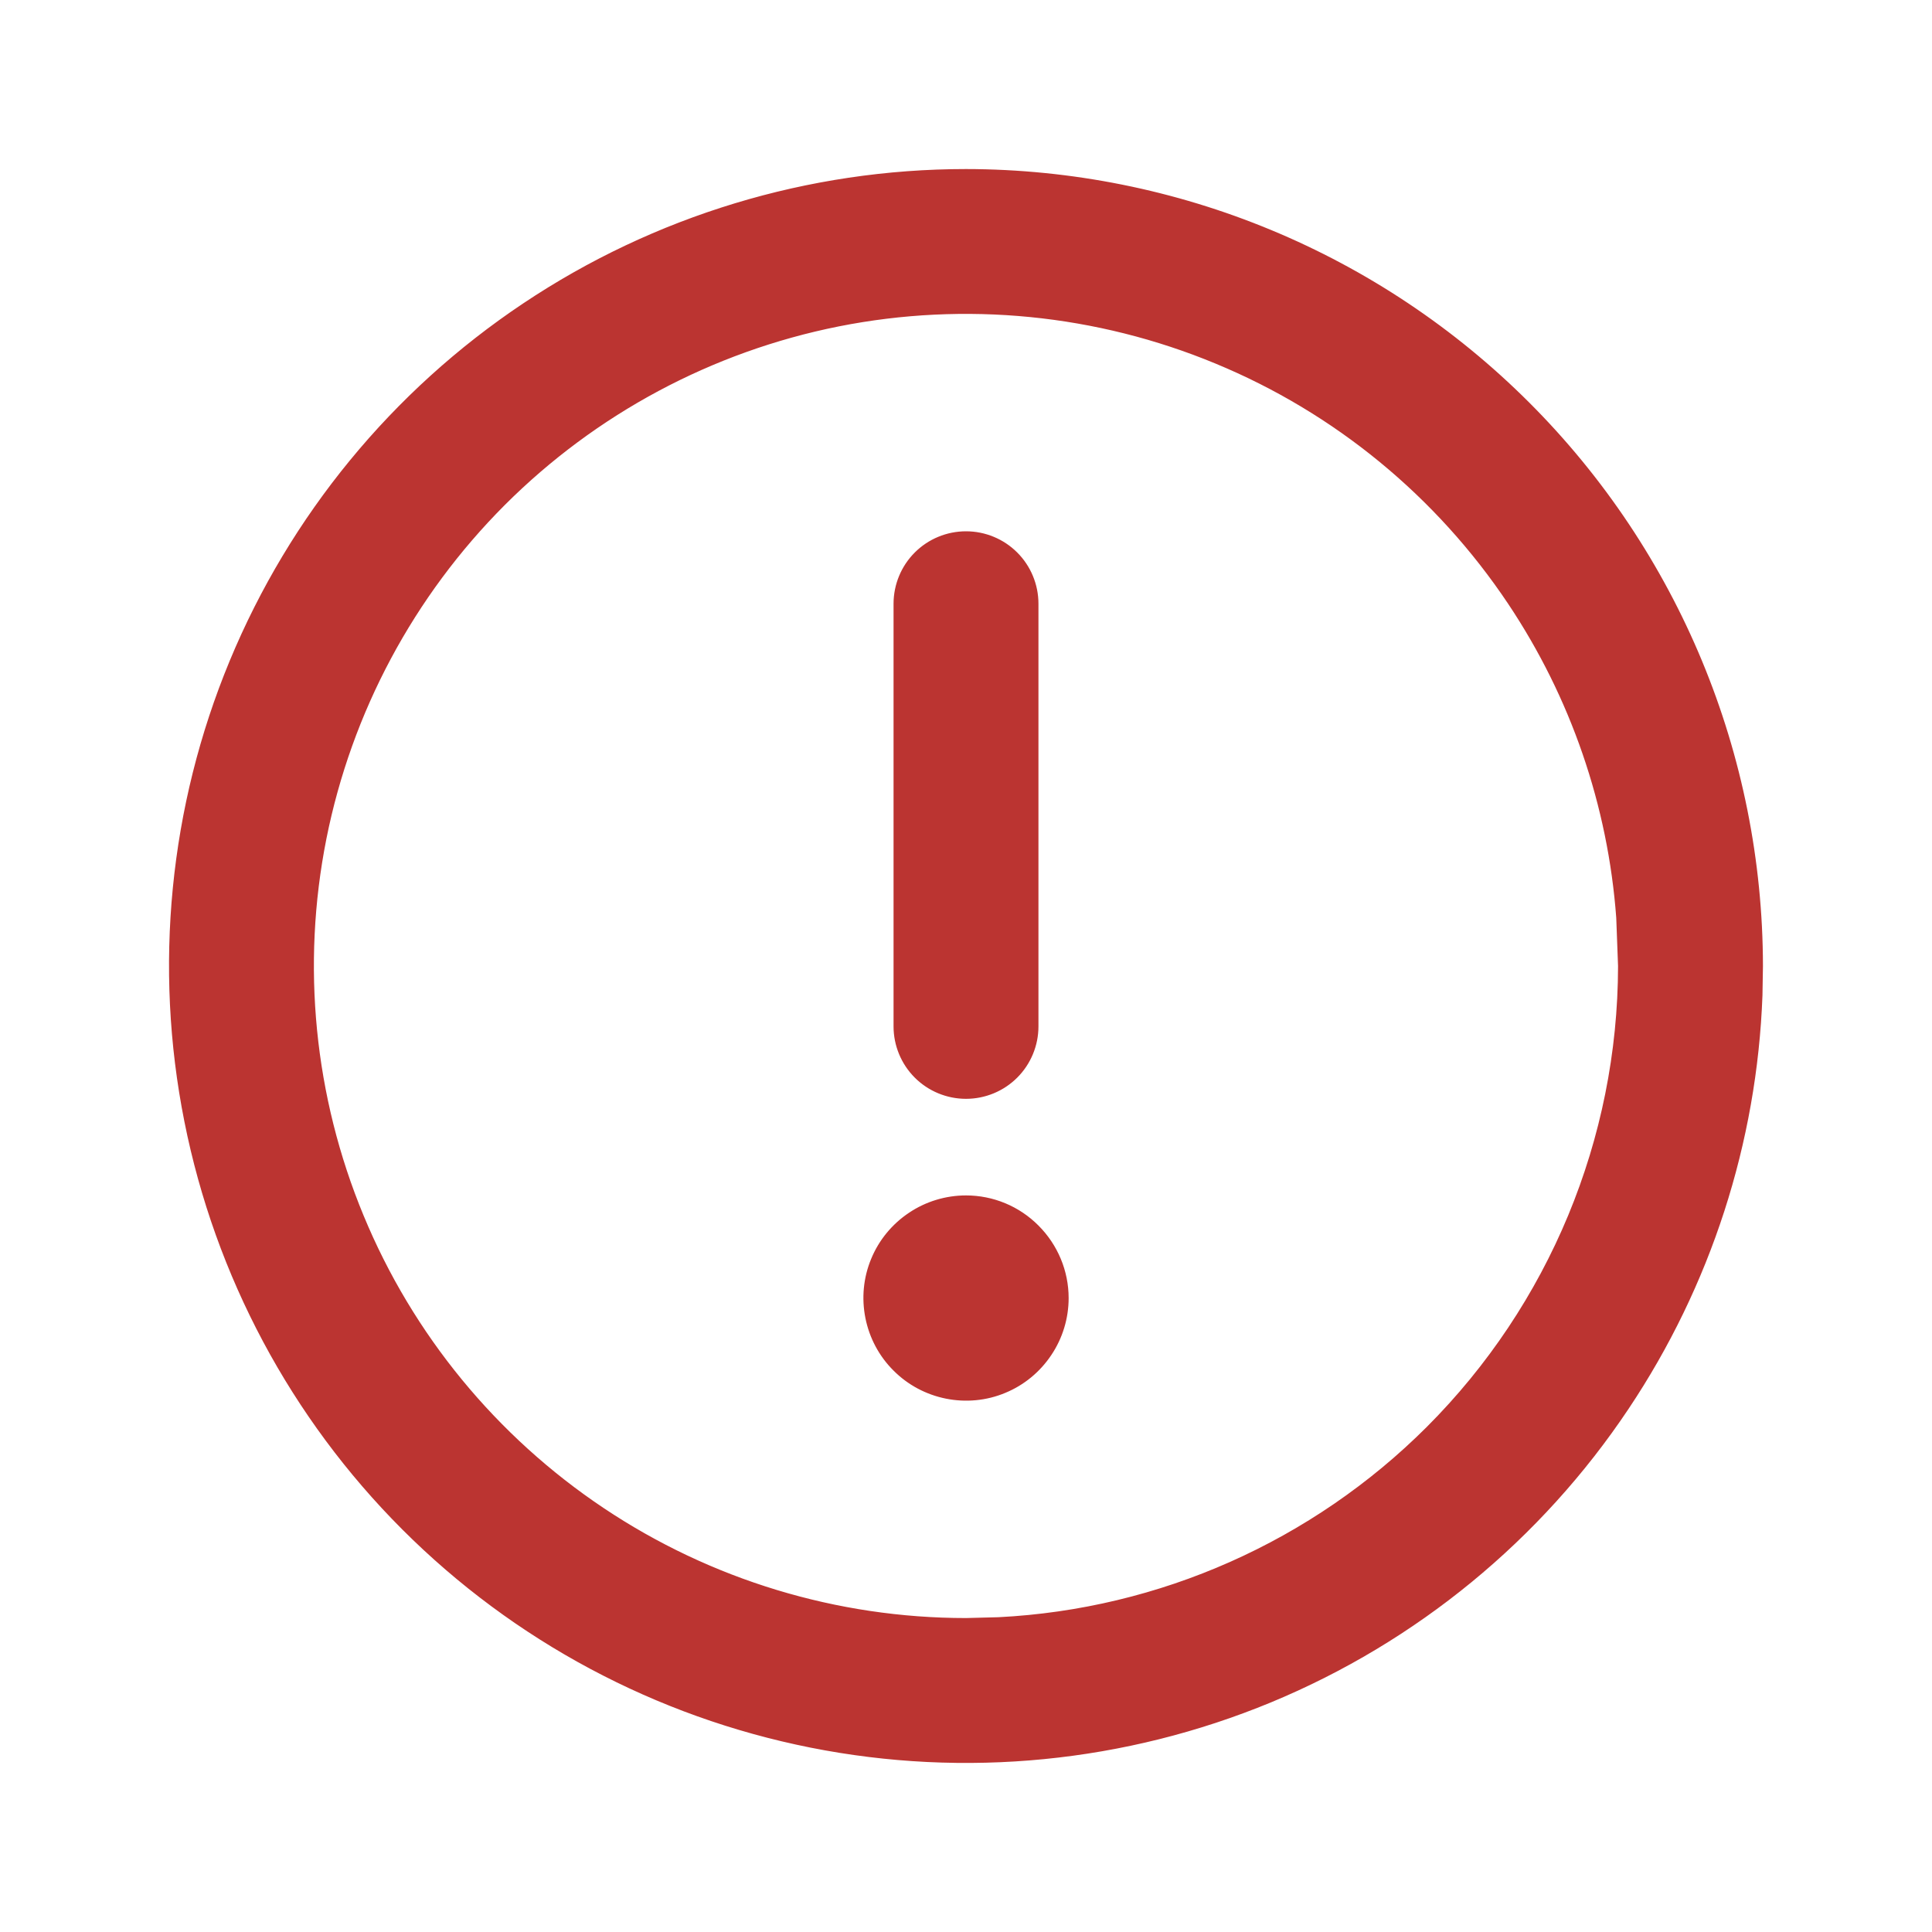
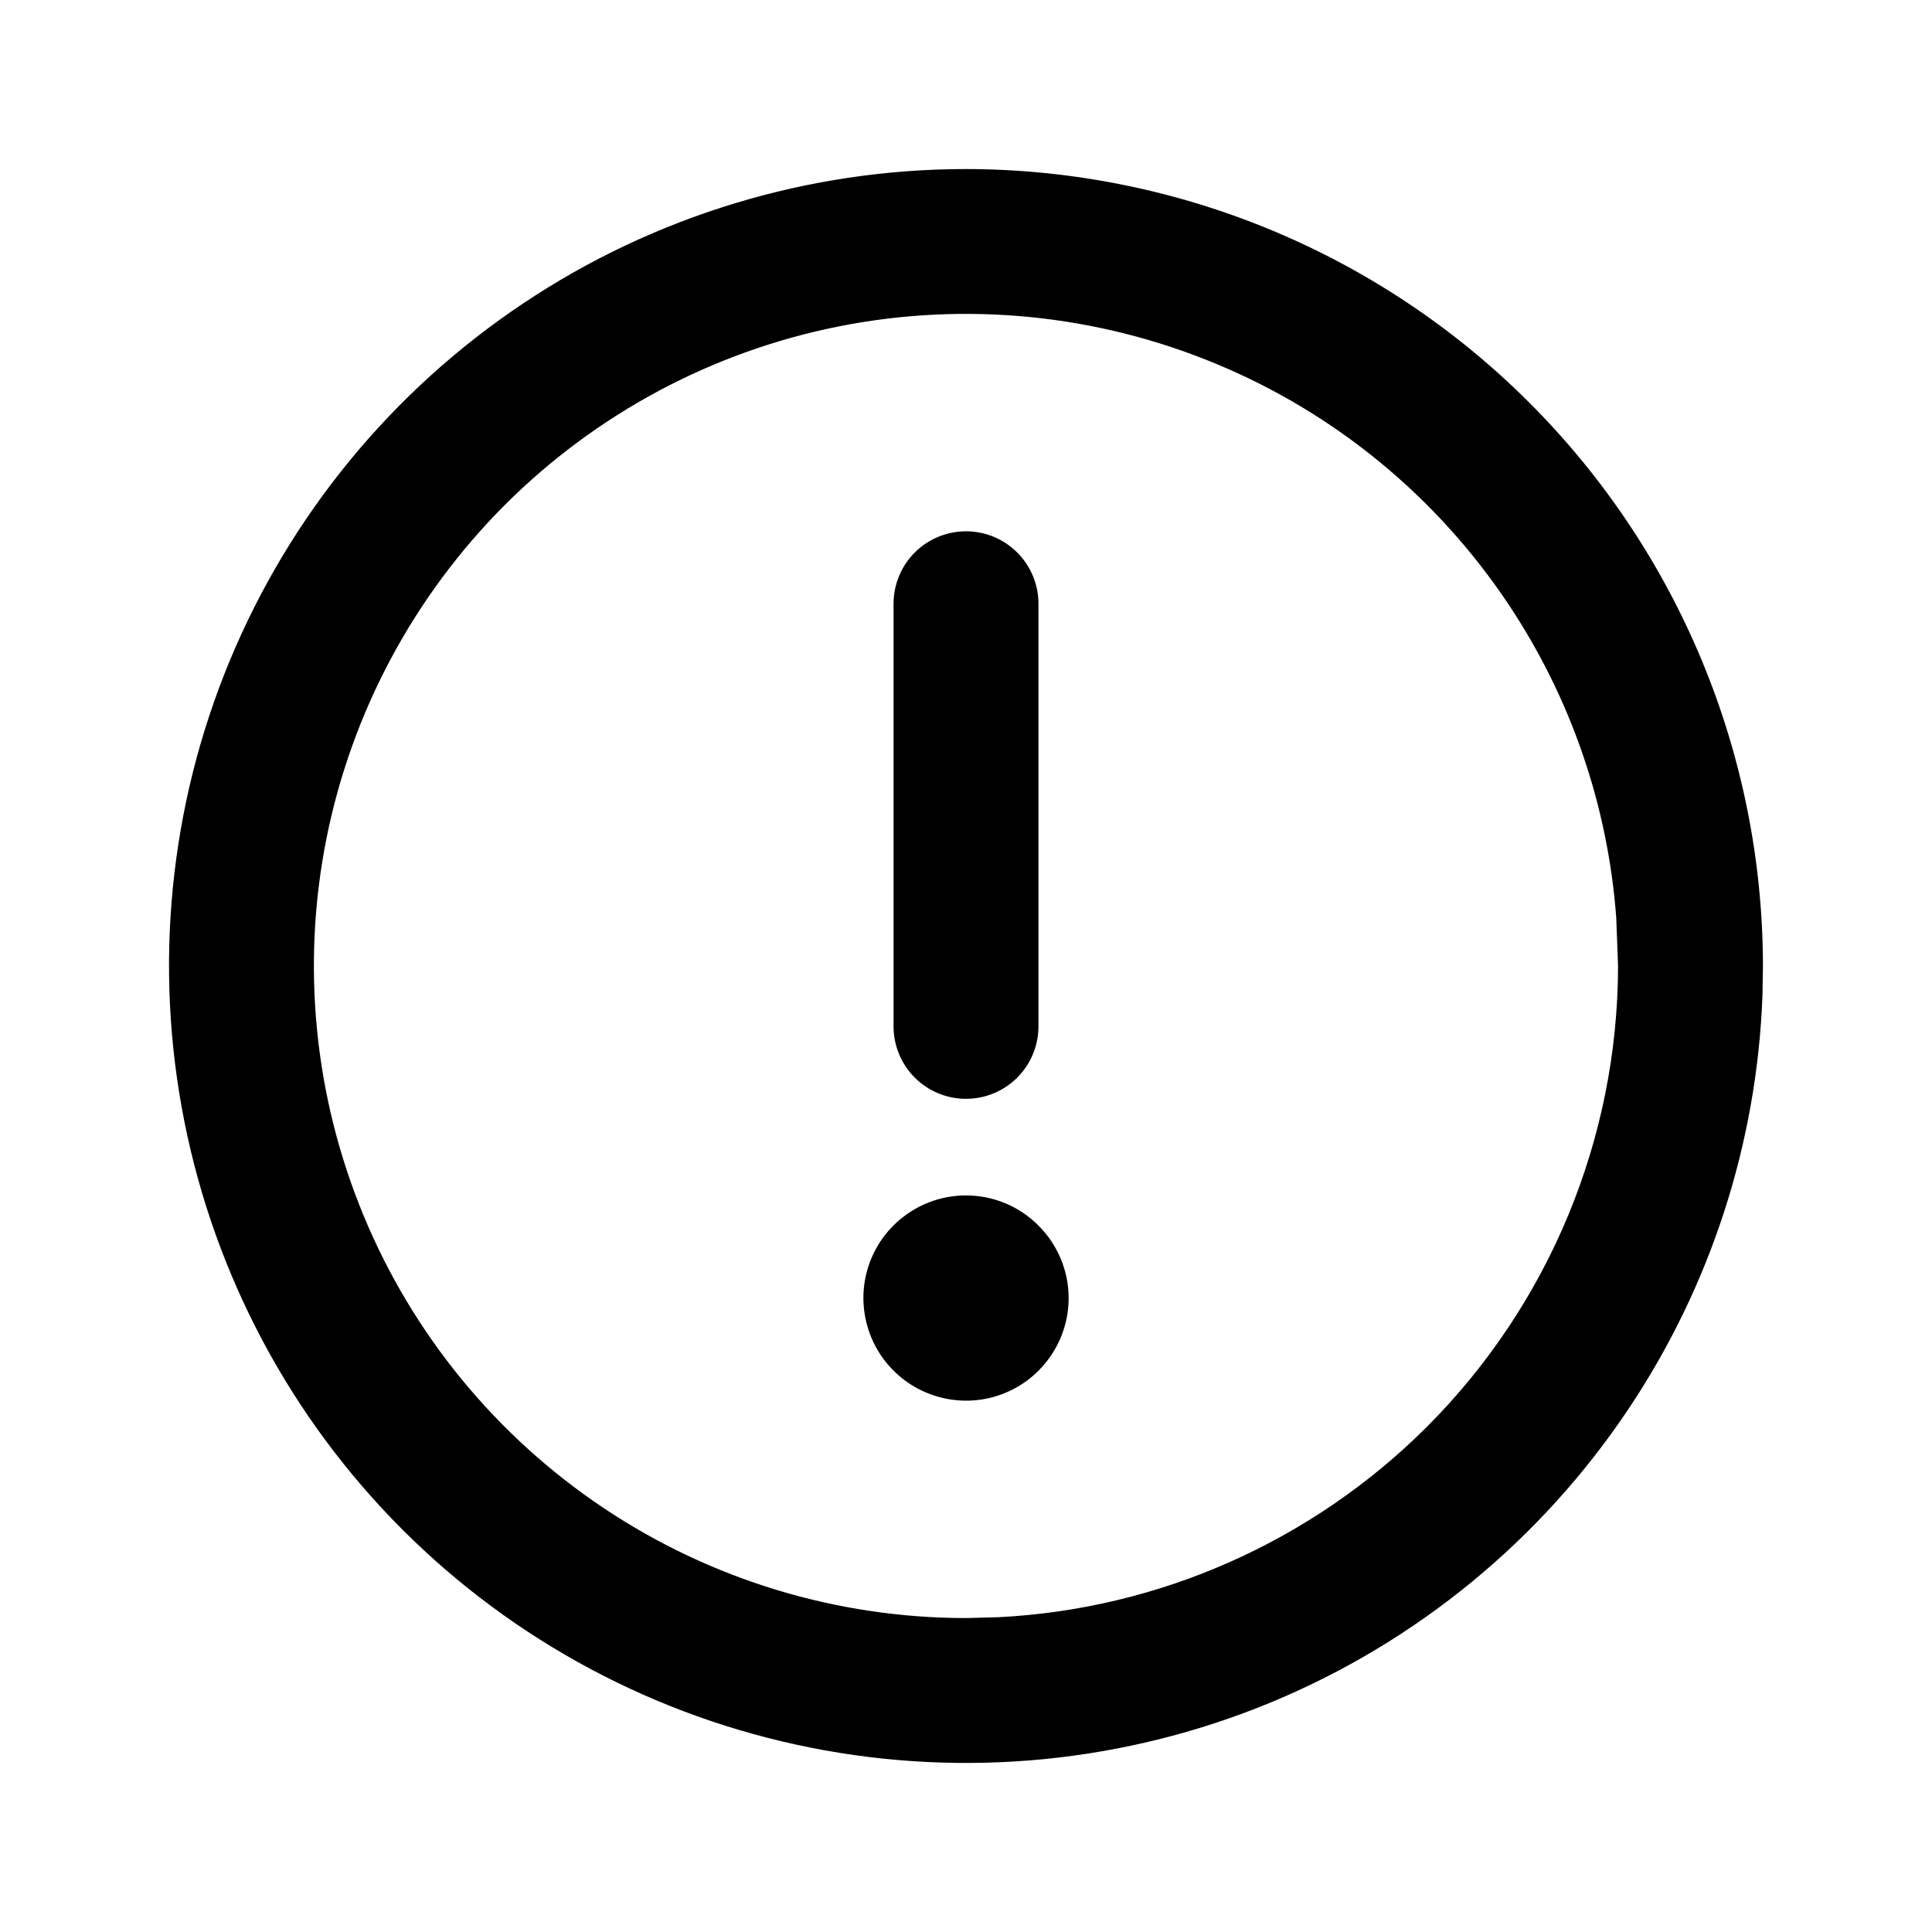
<svg xmlns="http://www.w3.org/2000/svg" width="16" height="16" viewBox="0 0 16 16" fill="none">
-   <path d="M8 1.45C9.737 1.452 11.402 2.142 12.63 3.37C13.858 4.598 14.548 6.263 14.55 8L14.546 8.242C14.501 9.453 14.121 10.629 13.446 11.639C12.727 12.716 11.704 13.556 10.507 14.052C9.31 14.547 7.992 14.677 6.722 14.424C5.451 14.171 4.284 13.548 3.368 12.632C2.452 11.716 1.829 10.549 1.576 9.278C1.323 8.008 1.452 6.69 1.948 5.493C2.444 4.296 3.284 3.273 4.361 2.554C5.438 1.834 6.705 1.45 8 1.45ZM10.086 2.965C9.09 2.552 7.994 2.444 6.937 2.654C5.879 2.865 4.909 3.384 4.146 4.146C3.384 4.909 2.865 5.879 2.654 6.937C2.444 7.994 2.552 9.09 2.965 10.086C3.377 11.082 4.076 11.932 4.972 12.531C5.868 13.13 6.922 13.45 8 13.45L8.271 13.443C9.617 13.375 10.894 12.809 11.852 11.852C12.873 10.83 13.448 9.445 13.45 8L13.435 7.598C13.366 6.661 13.055 5.756 12.531 4.972C11.932 4.076 11.082 3.377 10.086 2.965ZM8 9.95C8.212 9.95 8.415 10.034 8.565 10.185C8.715 10.335 8.8 10.538 8.8 10.75C8.8 10.908 8.753 11.063 8.665 11.194C8.577 11.326 8.452 11.429 8.306 11.489C8.16 11.55 7.999 11.565 7.844 11.534C7.689 11.503 7.546 11.427 7.435 11.315C7.323 11.204 7.247 11.061 7.216 10.906C7.185 10.751 7.2 10.59 7.261 10.444C7.321 10.298 7.424 10.173 7.556 10.085C7.687 9.997 7.842 9.95 8 9.95ZM8 4.45C8.146 4.45 8.286 4.508 8.389 4.611C8.492 4.714 8.55 4.854 8.55 5V8.5C8.55 8.646 8.492 8.786 8.389 8.889C8.286 8.992 8.146 9.05 8 9.05C7.854 9.05 7.714 8.992 7.611 8.889C7.508 8.786 7.45 8.646 7.45 8.5V5C7.45 4.854 7.508 4.714 7.611 4.611C7.714 4.508 7.854 4.45 8 4.45Z" fill="#BB3431" stroke="#BB3431" stroke-width="0.1" />
+   <path d="M8 1.45C9.737 1.452 11.402 2.142 12.63 3.37C13.858 4.598 14.548 6.263 14.55 8L14.546 8.242C14.501 9.453 14.121 10.629 13.446 11.639C12.727 12.716 11.704 13.556 10.507 14.052C9.31 14.547 7.992 14.677 6.722 14.424C5.451 14.171 4.284 13.548 3.368 12.632C2.452 11.716 1.829 10.549 1.576 9.278C1.323 8.008 1.452 6.69 1.948 5.493C2.444 4.296 3.284 3.273 4.361 2.554C5.438 1.834 6.705 1.45 8 1.45ZM10.086 2.965C9.09 2.552 7.994 2.444 6.937 2.654C5.879 2.865 4.909 3.384 4.146 4.146C3.384 4.909 2.865 5.879 2.654 6.937C2.444 7.994 2.552 9.09 2.965 10.086C3.377 11.082 4.076 11.932 4.972 12.531C5.868 13.13 6.922 13.45 8 13.45L8.271 13.443C9.617 13.375 10.894 12.809 11.852 11.852C12.873 10.83 13.448 9.445 13.45 8L13.435 7.598C13.366 6.661 13.055 5.756 12.531 4.972C11.932 4.076 11.082 3.377 10.086 2.965ZM8 9.95C8.212 9.95 8.415 10.034 8.565 10.185C8.715 10.335 8.8 10.538 8.8 10.75C8.8 10.908 8.753 11.063 8.665 11.194C8.577 11.326 8.452 11.429 8.306 11.489C8.16 11.55 7.999 11.565 7.844 11.534C7.689 11.503 7.546 11.427 7.435 11.315C7.323 11.204 7.247 11.061 7.216 10.906C7.185 10.751 7.2 10.59 7.261 10.444C7.321 10.298 7.424 10.173 7.556 10.085C7.687 9.997 7.842 9.95 8 9.95ZM8 4.45C8.146 4.45 8.286 4.508 8.389 4.611C8.492 4.714 8.55 4.854 8.55 5V8.5C8.55 8.646 8.492 8.786 8.389 8.889C8.286 8.992 8.146 9.05 8 9.05C7.854 9.05 7.714 8.992 7.611 8.889C7.508 8.786 7.45 8.646 7.45 8.5V5C7.45 4.854 7.508 4.714 7.611 4.611C7.714 4.508 7.854 4.45 8 4.45Z" fill="currentColor" stroke="currentColor" stroke-width="0.1" />
</svg>
